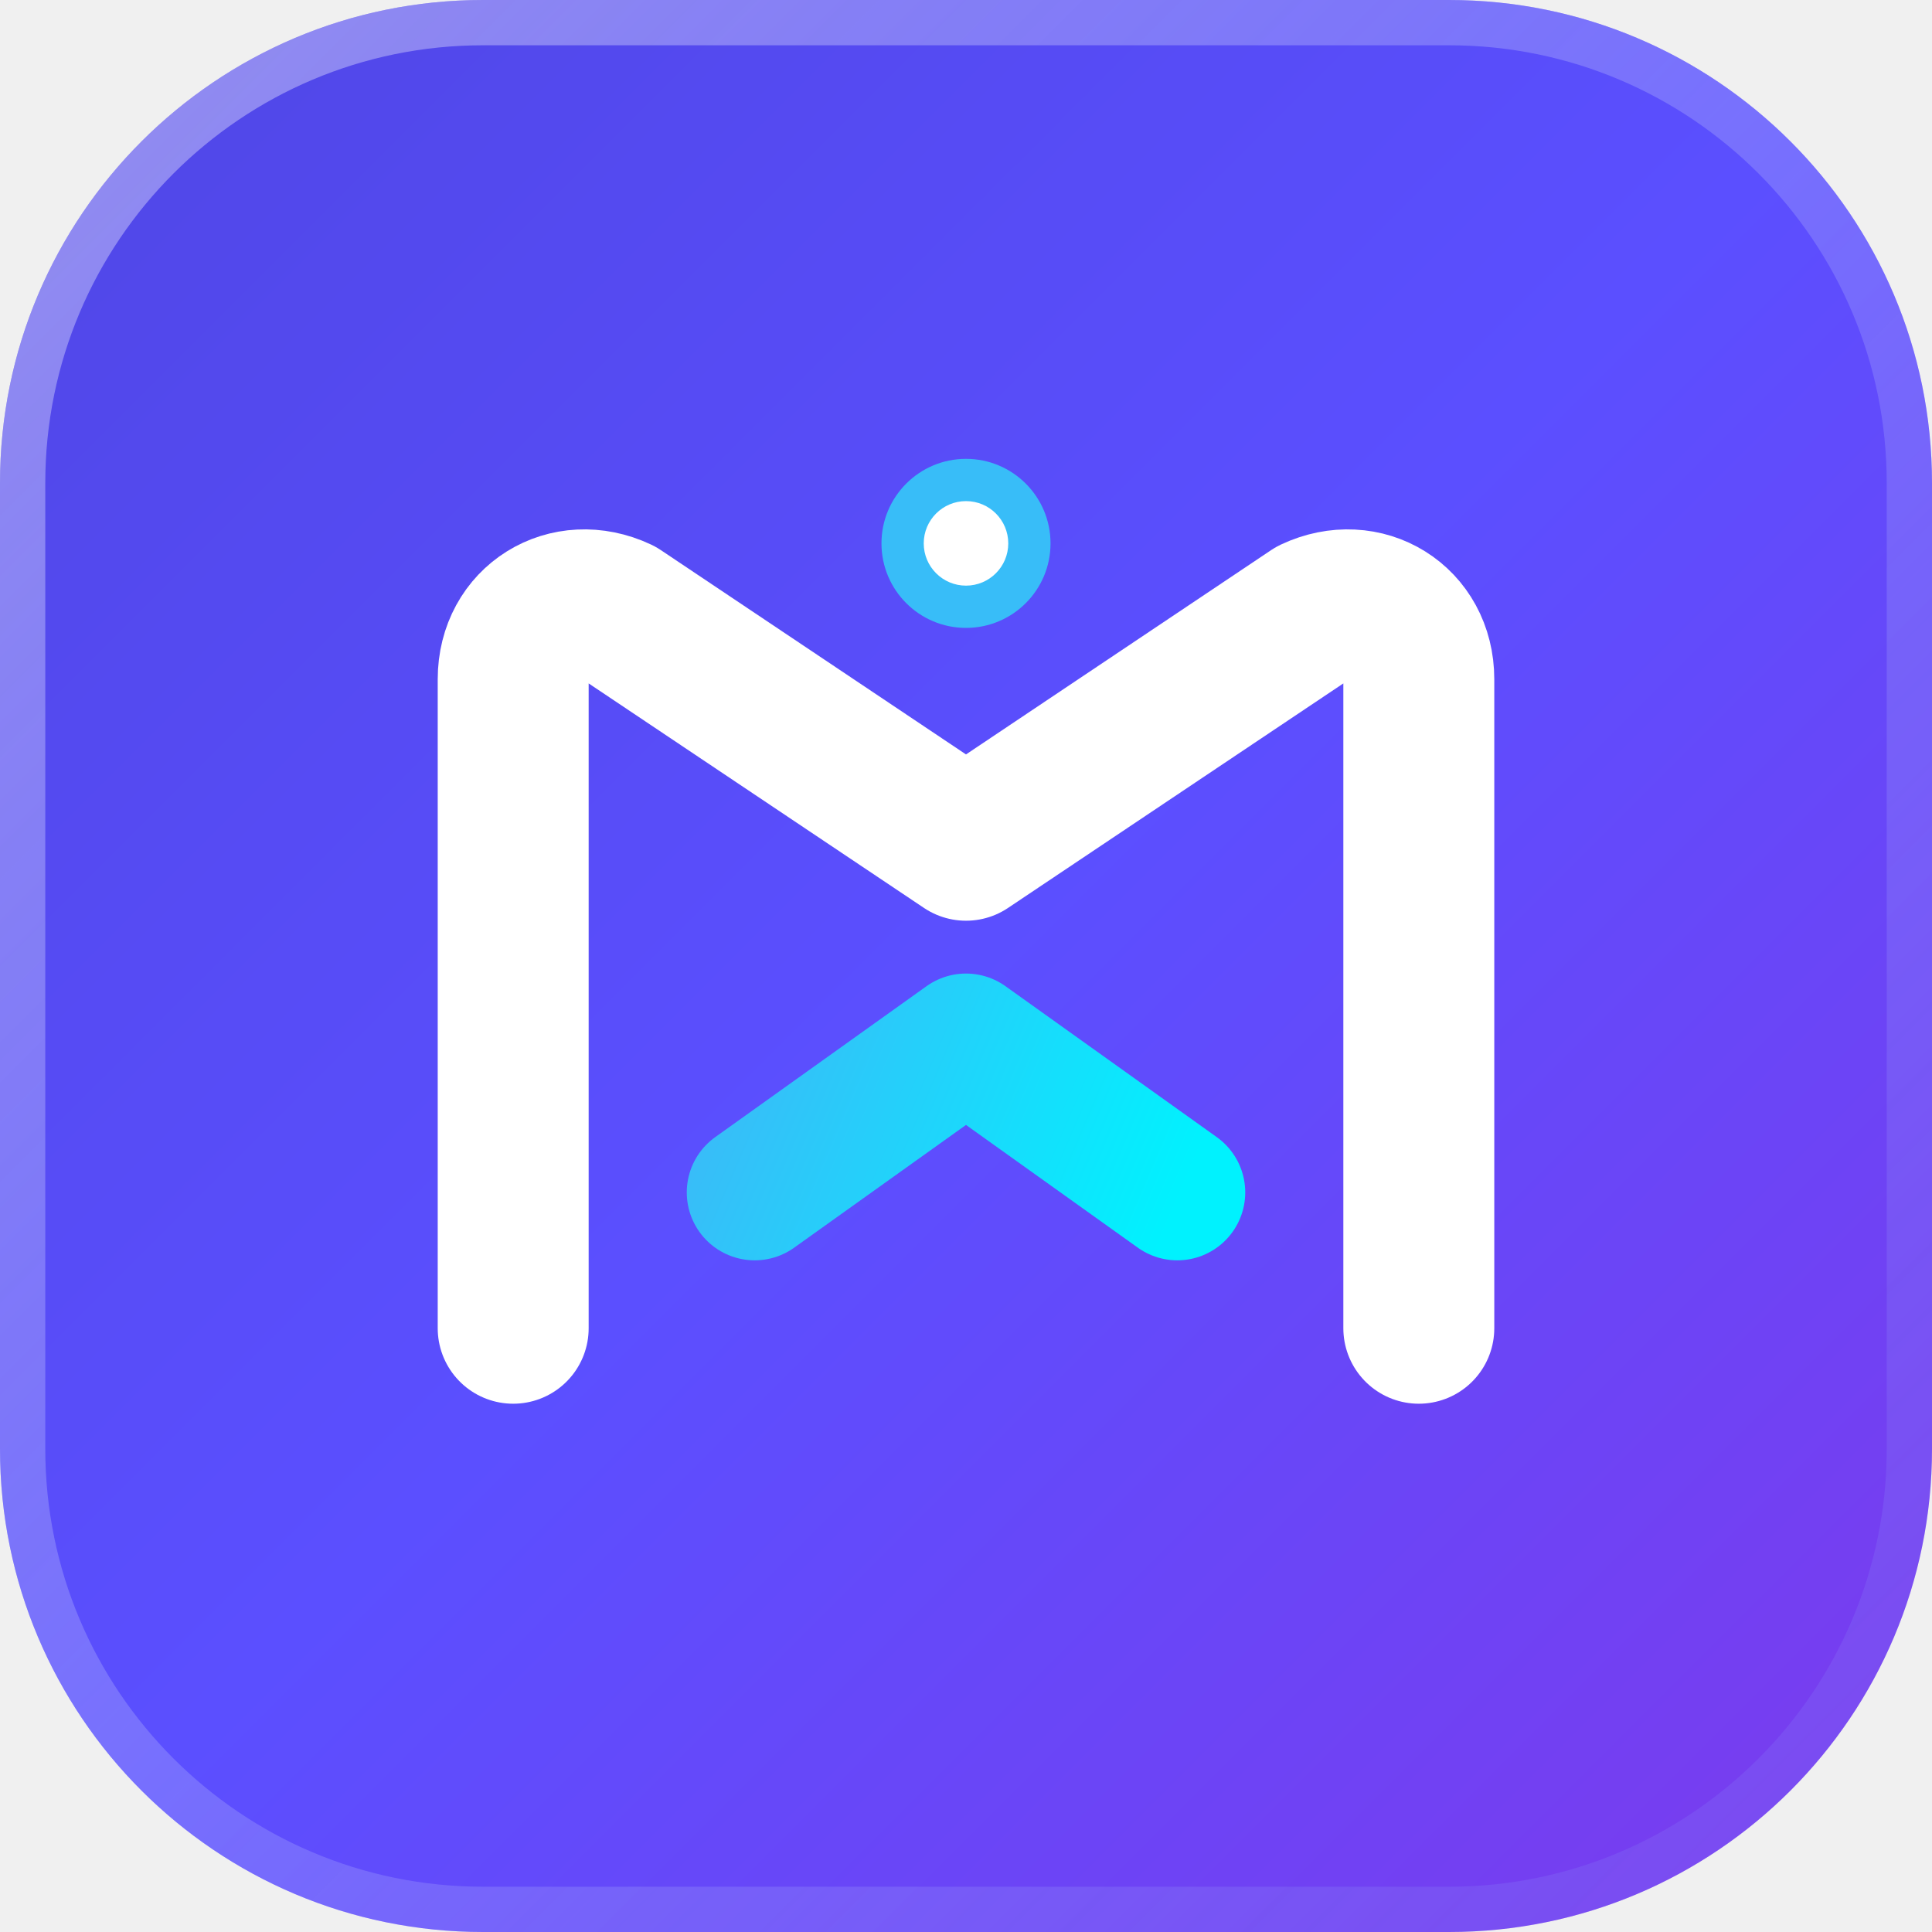
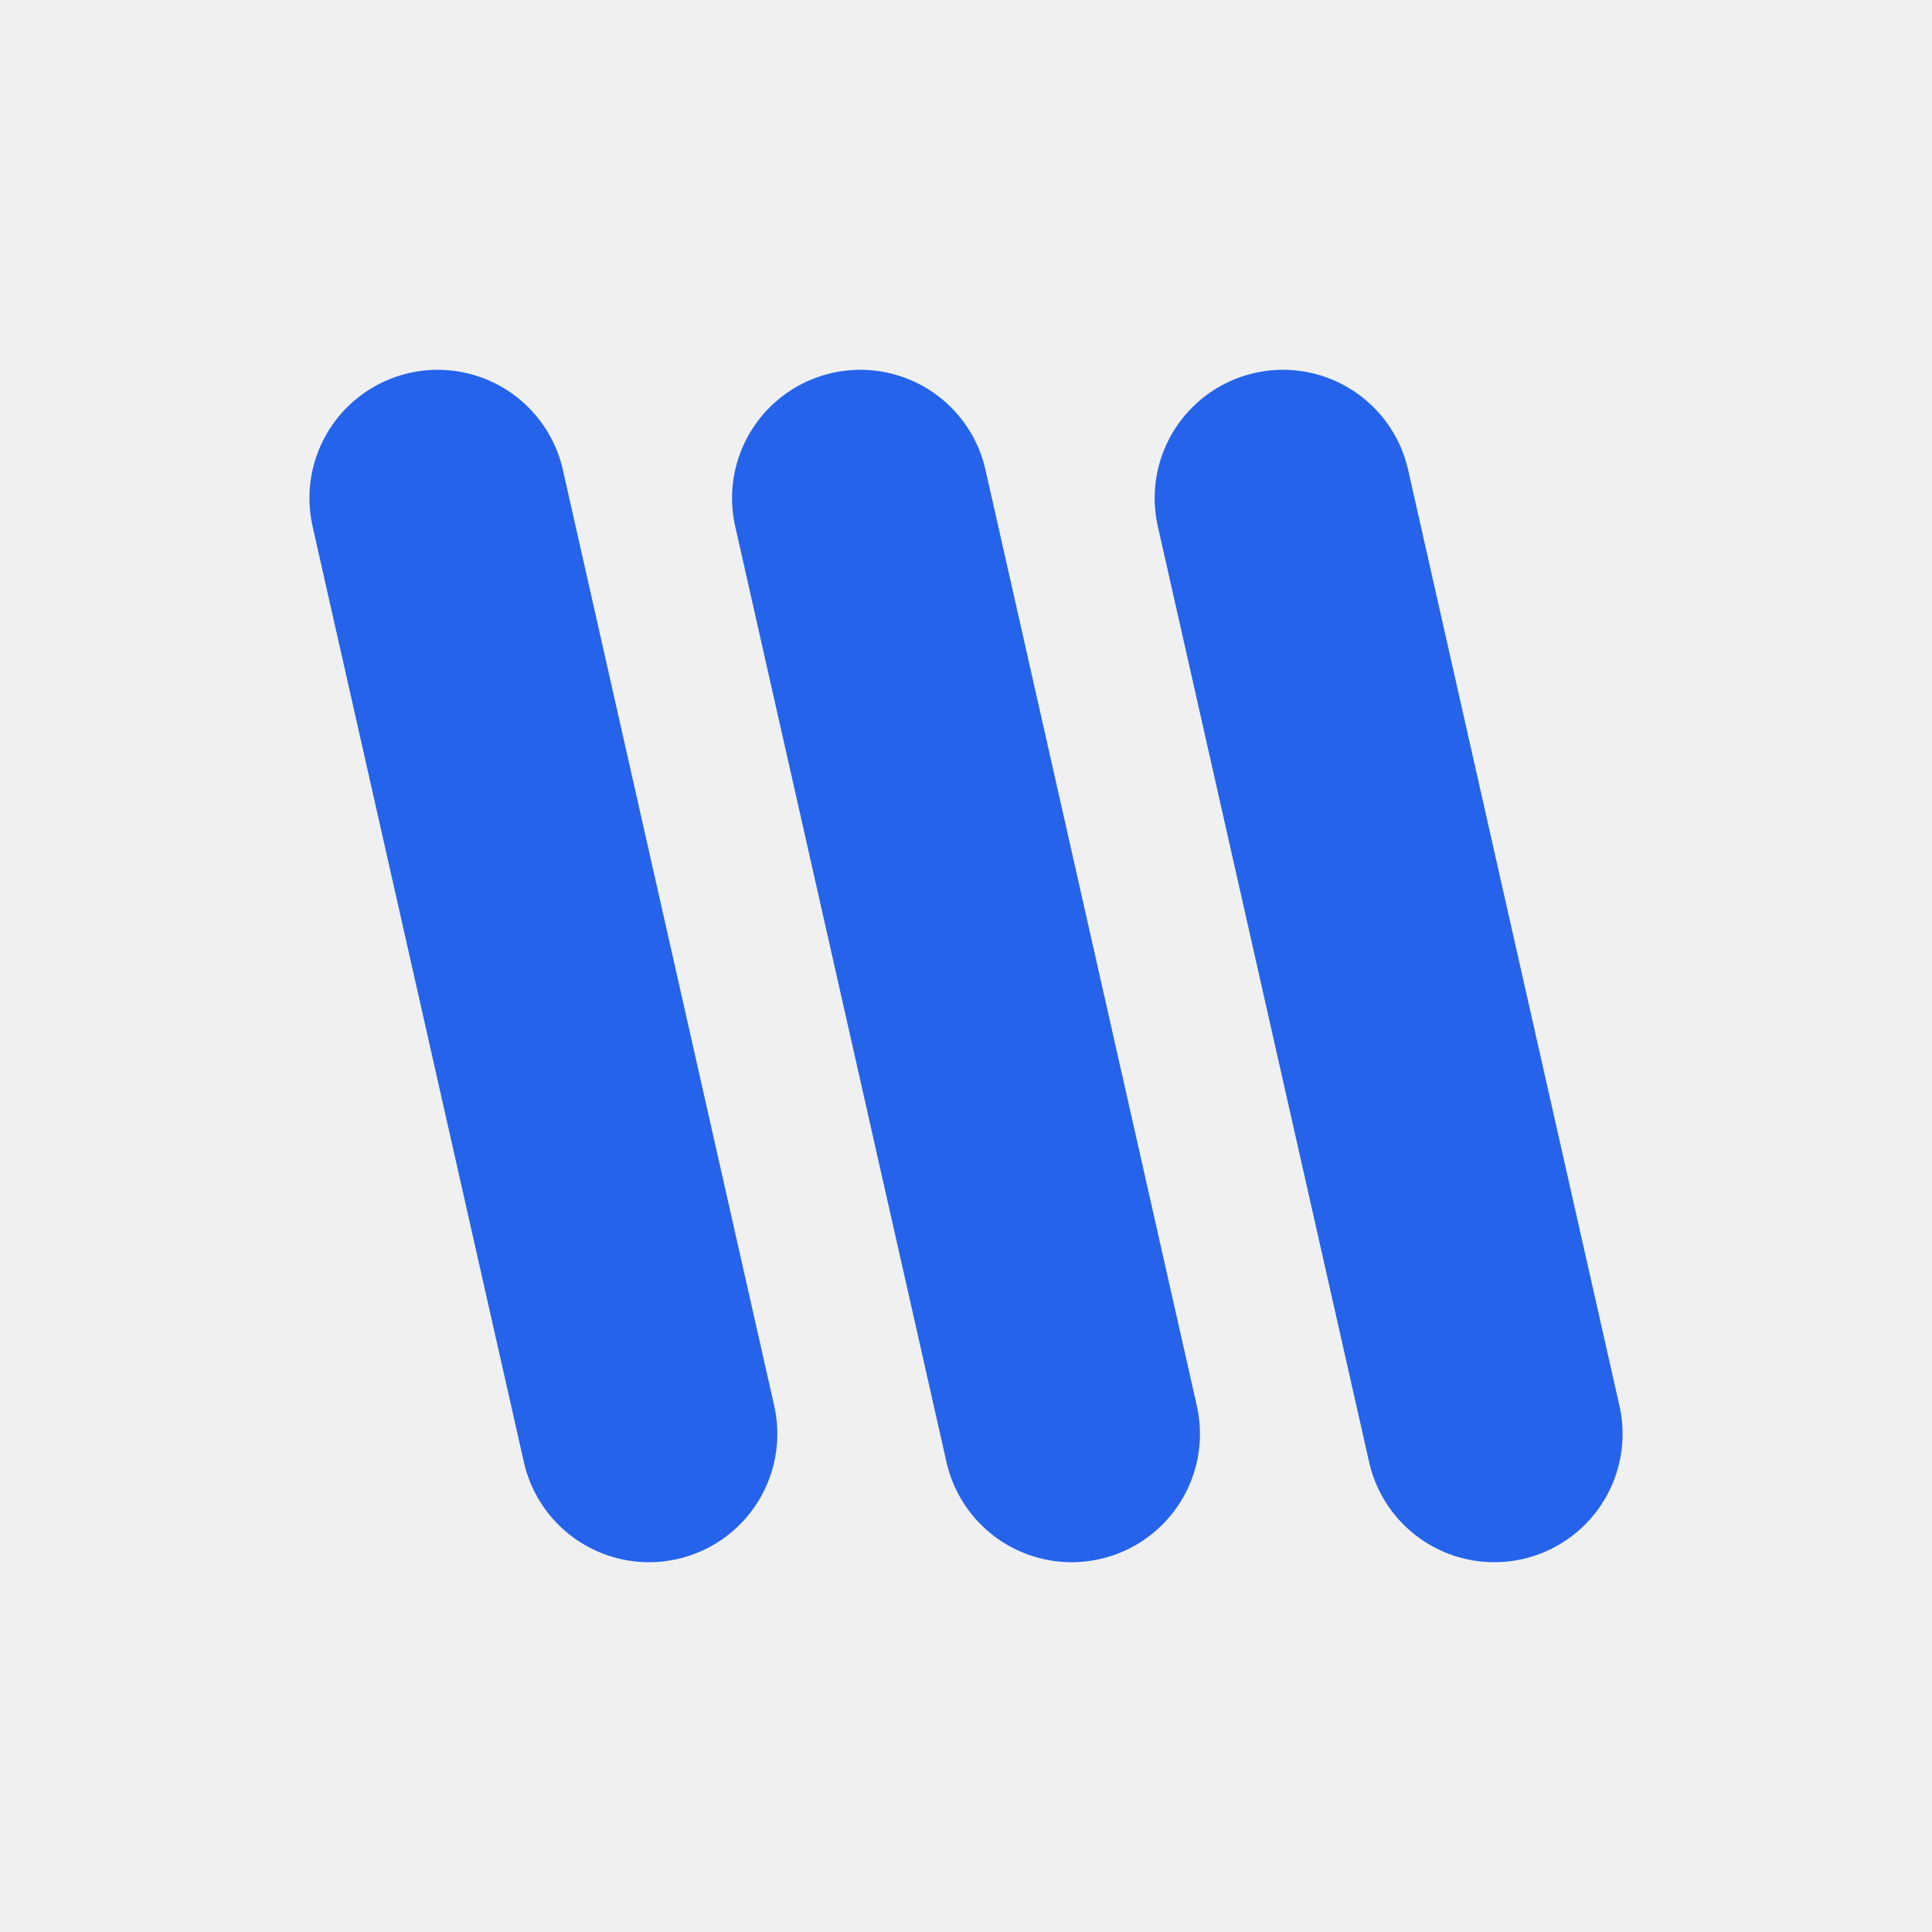
<svg xmlns="http://www.w3.org/2000/svg" viewBox="0 0 64 64" fill="none">
-   <defs>
-     <linearGradient id="ms-fav-bg" x1="0" y1="0" x2="64" y2="64" gradientUnits="userSpaceOnUse">
-       <stop offset="0%" stop-color="#4f46e5" />
-       <stop offset="50%" stop-color="#5b4fff" />
-       <stop offset="100%" stop-color="#7c3aed" />
-     </linearGradient>
-     <linearGradient id="ms-fav-sync" x1="25" y1="34" x2="39" y2="40" gradientUnits="userSpaceOnUse">
-       <stop offset="0%" stop-color="#38bdf8" />
-       <stop offset="100%" stop-color="#00f2fe" />
-     </linearGradient>
-     <linearGradient id="ms-fav-border" x1="0" y1="0" x2="64" y2="64" gradientUnits="userSpaceOnUse">
-       <stop offset="0%" stop-color="#ffffff" stop-opacity="0.4" />
-       <stop offset="100%" stop-color="#818cf8" stop-opacity="0.15" />
-     </linearGradient>
-   </defs>
-   <rect width="64" height="64" rx="16" fill="url(#ms-fav-bg)" />
-   <rect x="0.75" y="0.75" width="62.5" height="62.5" rx="15.25" stroke="url(#ms-fav-border)" stroke-width="1.5" />
-   <path d="M 17 44 V 22.5 C 17 20.6 18.8 19.5 20.5 20.3 L 32 28 L 43.5 20.3 C 45.2 19.5 47 20.6 47 22.5 V 44" stroke="#ffffff" stroke-width="5" stroke-linecap="round" stroke-linejoin="round" />
-   <path d="M 25 39.5 L 32 34.5 L 39 39.5" stroke="url(#ms-fav-sync)" stroke-width="4.5" stroke-linecap="round" stroke-linejoin="round" />
-   <circle cx="32" cy="18" r="2.8" fill="#38bdf8" />
-   <circle cx="32" cy="18" r="1.4" fill="#ffffff" />
+   <style>
+     .ms-bar {
+       stroke: #2563eb;
+     }
+     @media (prefers-color-scheme: dark) {
+       .ms-bar {
+         stroke: #3b82f6;
+       }
+     }
+   </style>
+   <path class="ms-bar" d="M 14.5 16.5 L 21.5 47.5" stroke-width="8.5" stroke-linecap="round" />
+   <path class="ms-bar" d="M 28.5 16.5 L 35.5 47.5" stroke-width="8.5" stroke-linecap="round" />
+   <path class="ms-bar" d="M 42.5 16.5 L 49.5 47.5" stroke-width="8.5" stroke-linecap="round" />
</svg>
